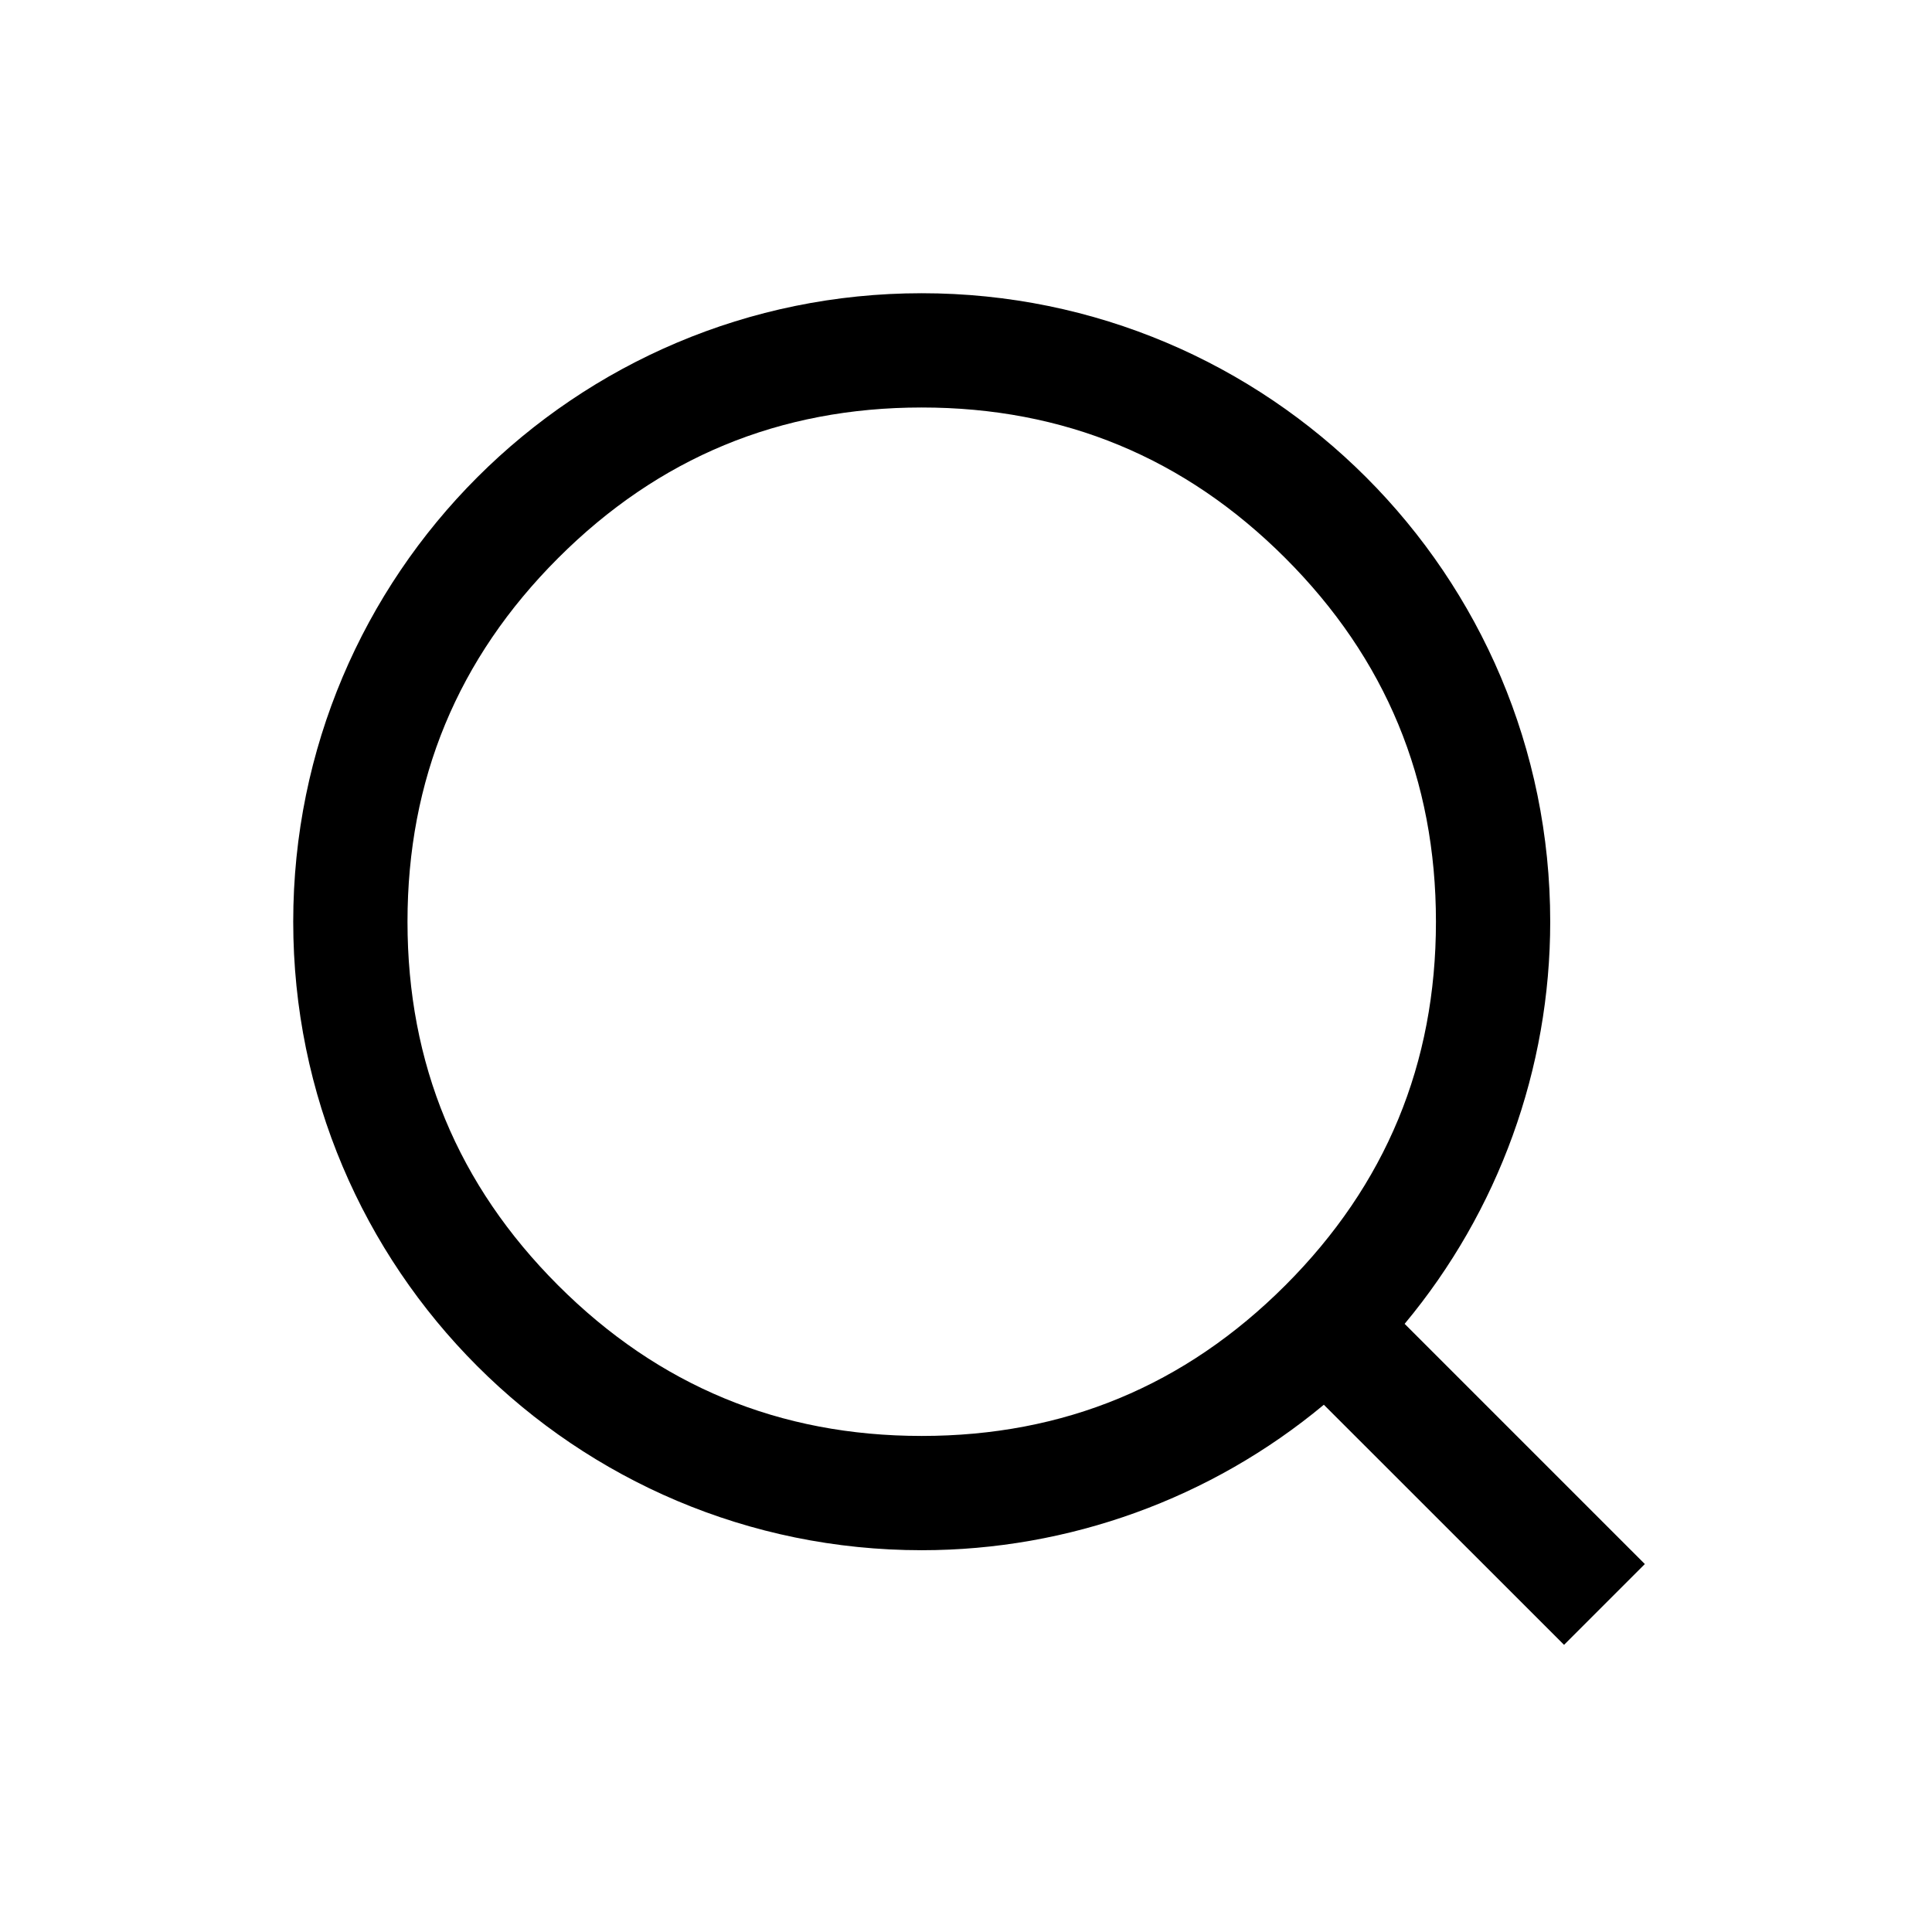
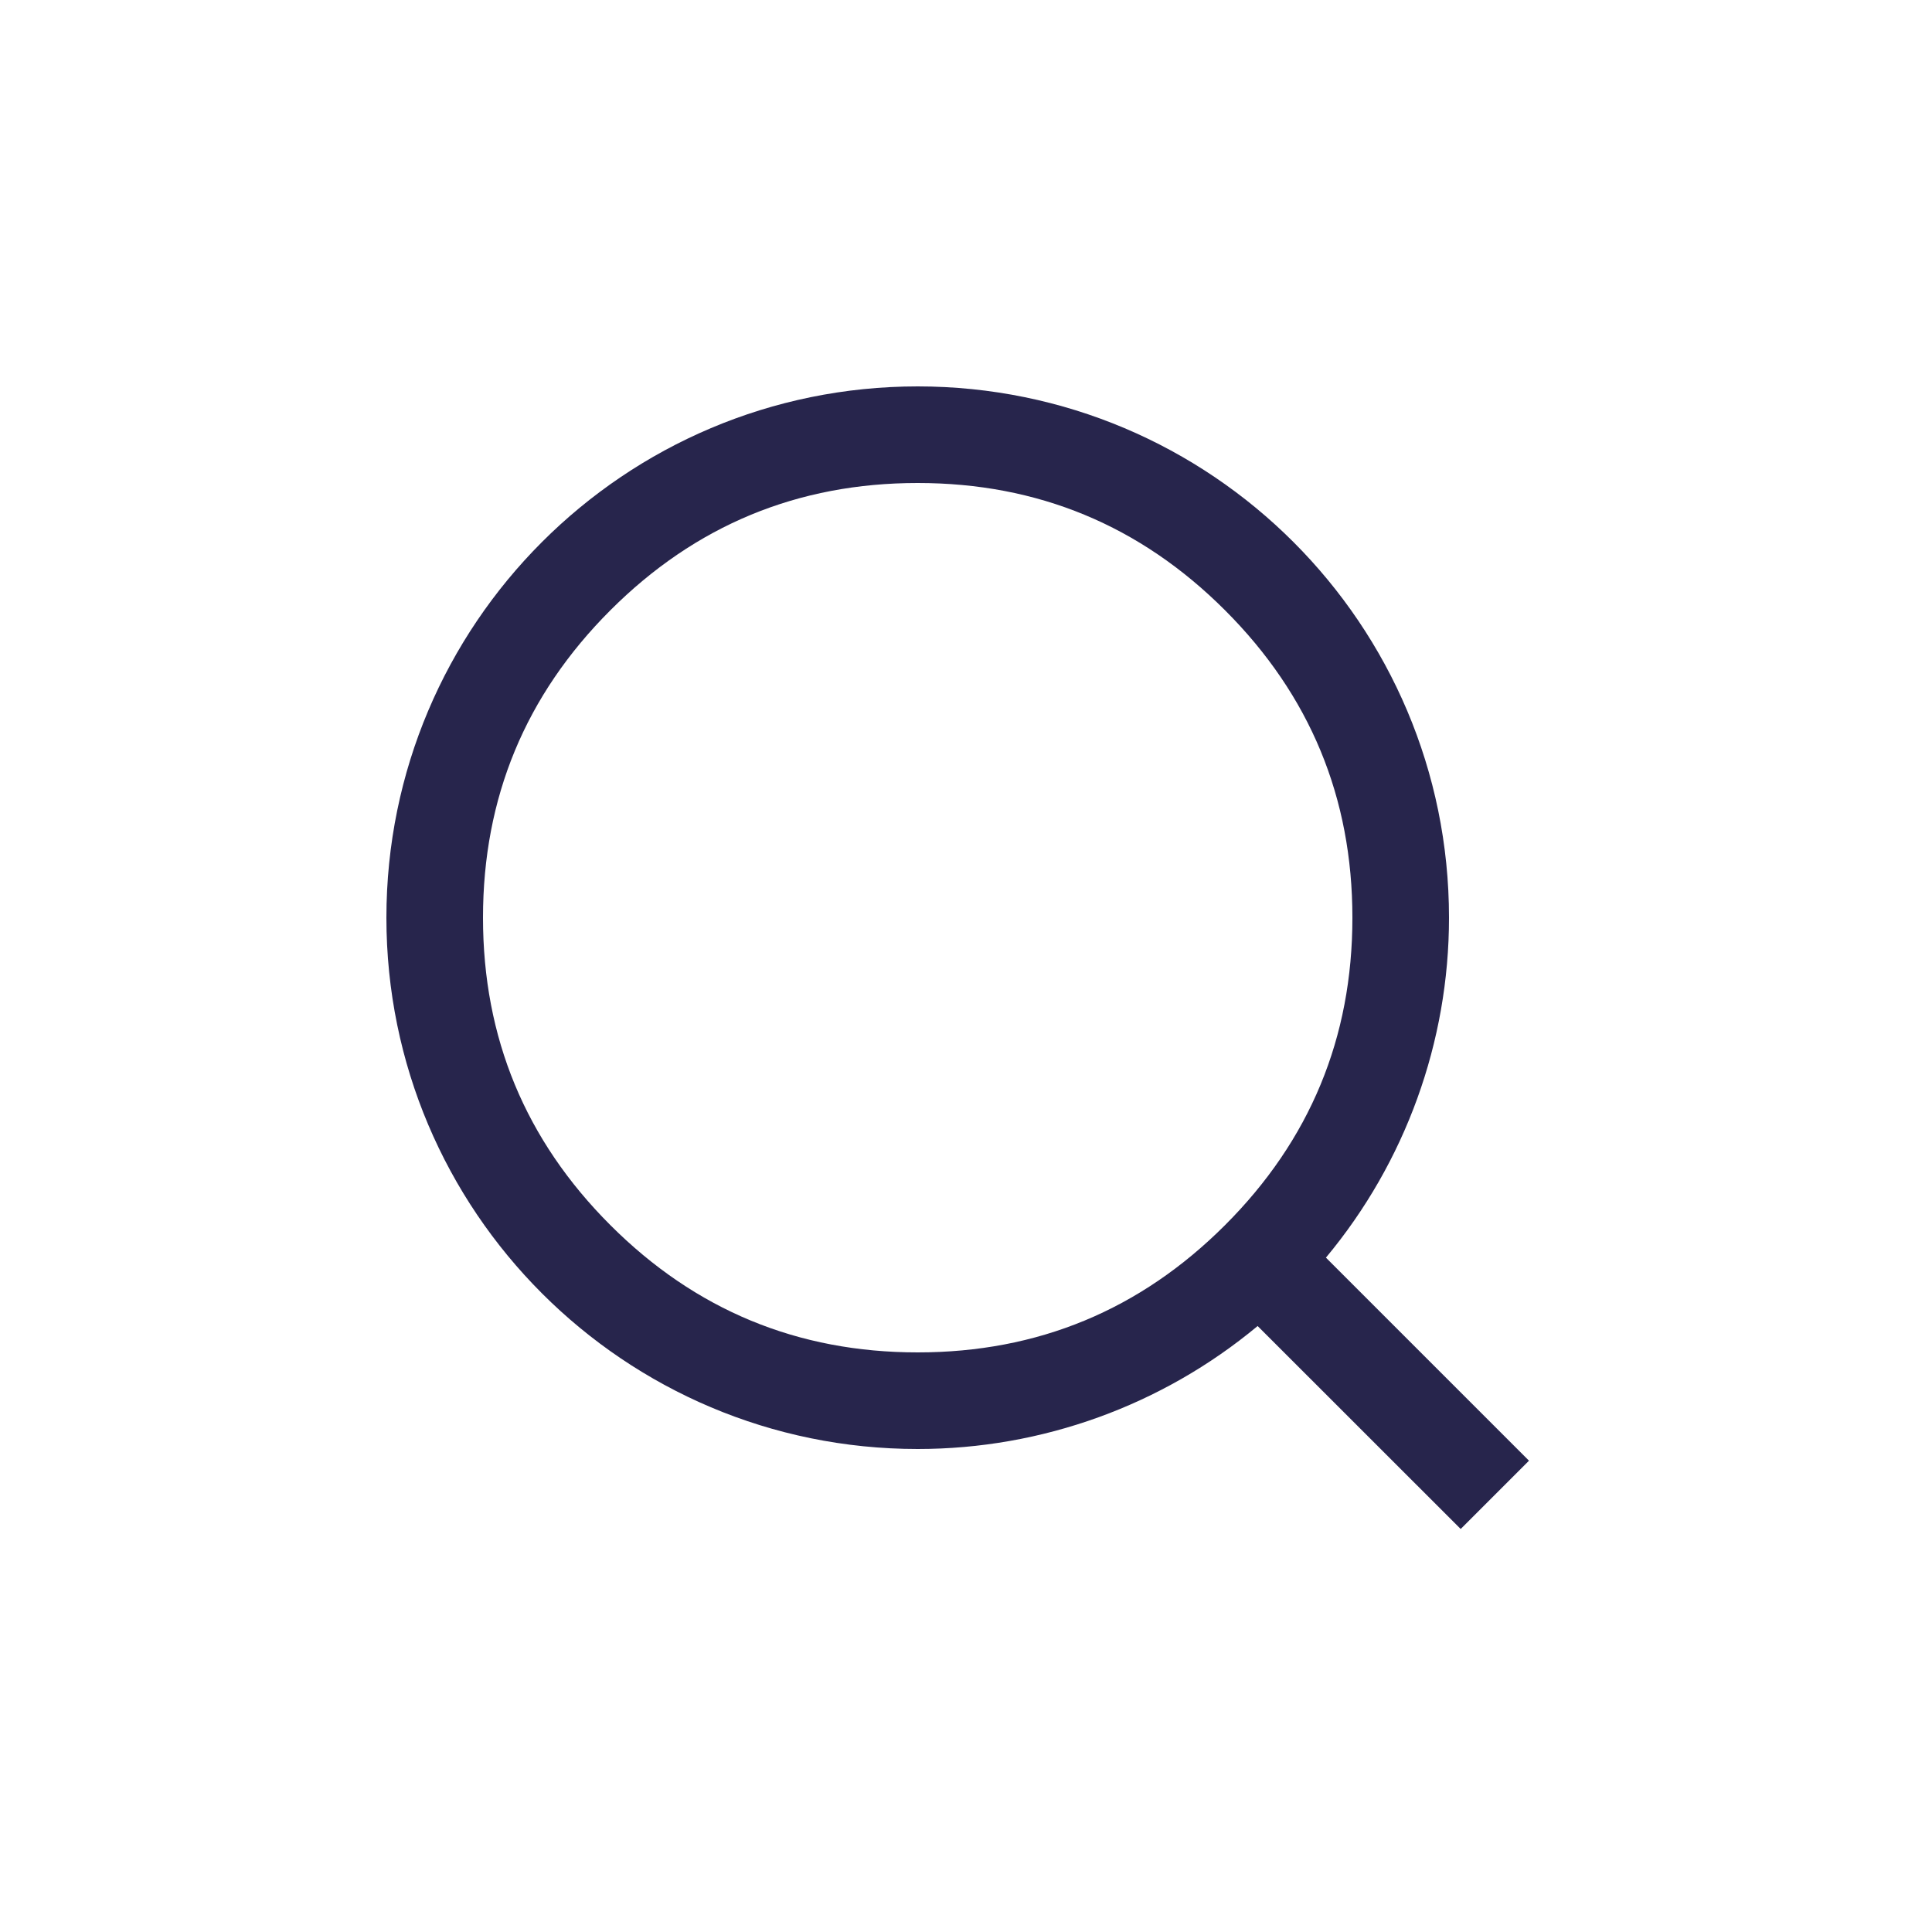
- <svg xmlns="http://www.w3.org/2000/svg" fill="none" version="1.1" width="1em" height="1em" viewBox="1.434 1.434 16.907 16.907">
-   <path d="M13.019,13.727C12.031,14.549,10.786,15,9.5,15C6.462,15,4,12.538,4,9.5C4,6.462,6.462,4,9.5,4C12.538,4,15,6.462,15,9.5C15,10.786,14.549,12.031,13.726,13.019L15.828,15.121L15.121,15.828L13.019,13.727ZM14,9.5C14,8.257,13.561,7.197,12.682,6.318C11.803,5.439,10.743,5,9.5,5C8.257,5,7.197,5.439,6.318,6.318C5.439,7.197,5,8.257,5,9.5C5,10.743,5.439,11.803,6.318,12.682C7.197,13.561,8.257,14,9.5,14C10.743,14,11.803,13.561,12.682,12.682C13.561,11.803,14,10.743,14,9.5Z" fill="currentColor" fill-opacity="1" />
+ <svg xmlns="http://www.w3.org/2000/svg" fill="none" version="1.1" width="20" height="20" viewBox="0 0 20 20">
+   <rect x="0" y="0" width="20" height="20" rx="0" fill="#27254C" fill-opacity="1" style="opacity:0;" />
+   <path d="M13.019,13.727C12.031,14.549,10.786,15,9.5,15C6.462,15,4,12.538,4,9.5C4,6.462,6.462,4,9.5,4C12.538,4,15,6.462,15,9.5C15,10.786,14.549,12.031,13.726,13.019L15.828,15.121L15.121,15.828L13.019,13.727ZM14,9.5C14,8.257,13.561,7.197,12.682,6.318C11.803,5.439,10.743,5,9.5,5C8.257,5,7.197,5.439,6.318,6.318C5.439,7.197,5,8.257,5,9.5C5,10.743,5.439,11.803,6.318,12.682C7.197,13.561,8.257,14,9.5,14C10.743,14,11.803,13.561,12.682,12.682C13.561,11.803,14,10.743,14,9.5Z" fill="#27254C" fill-opacity="1" />
</svg>
